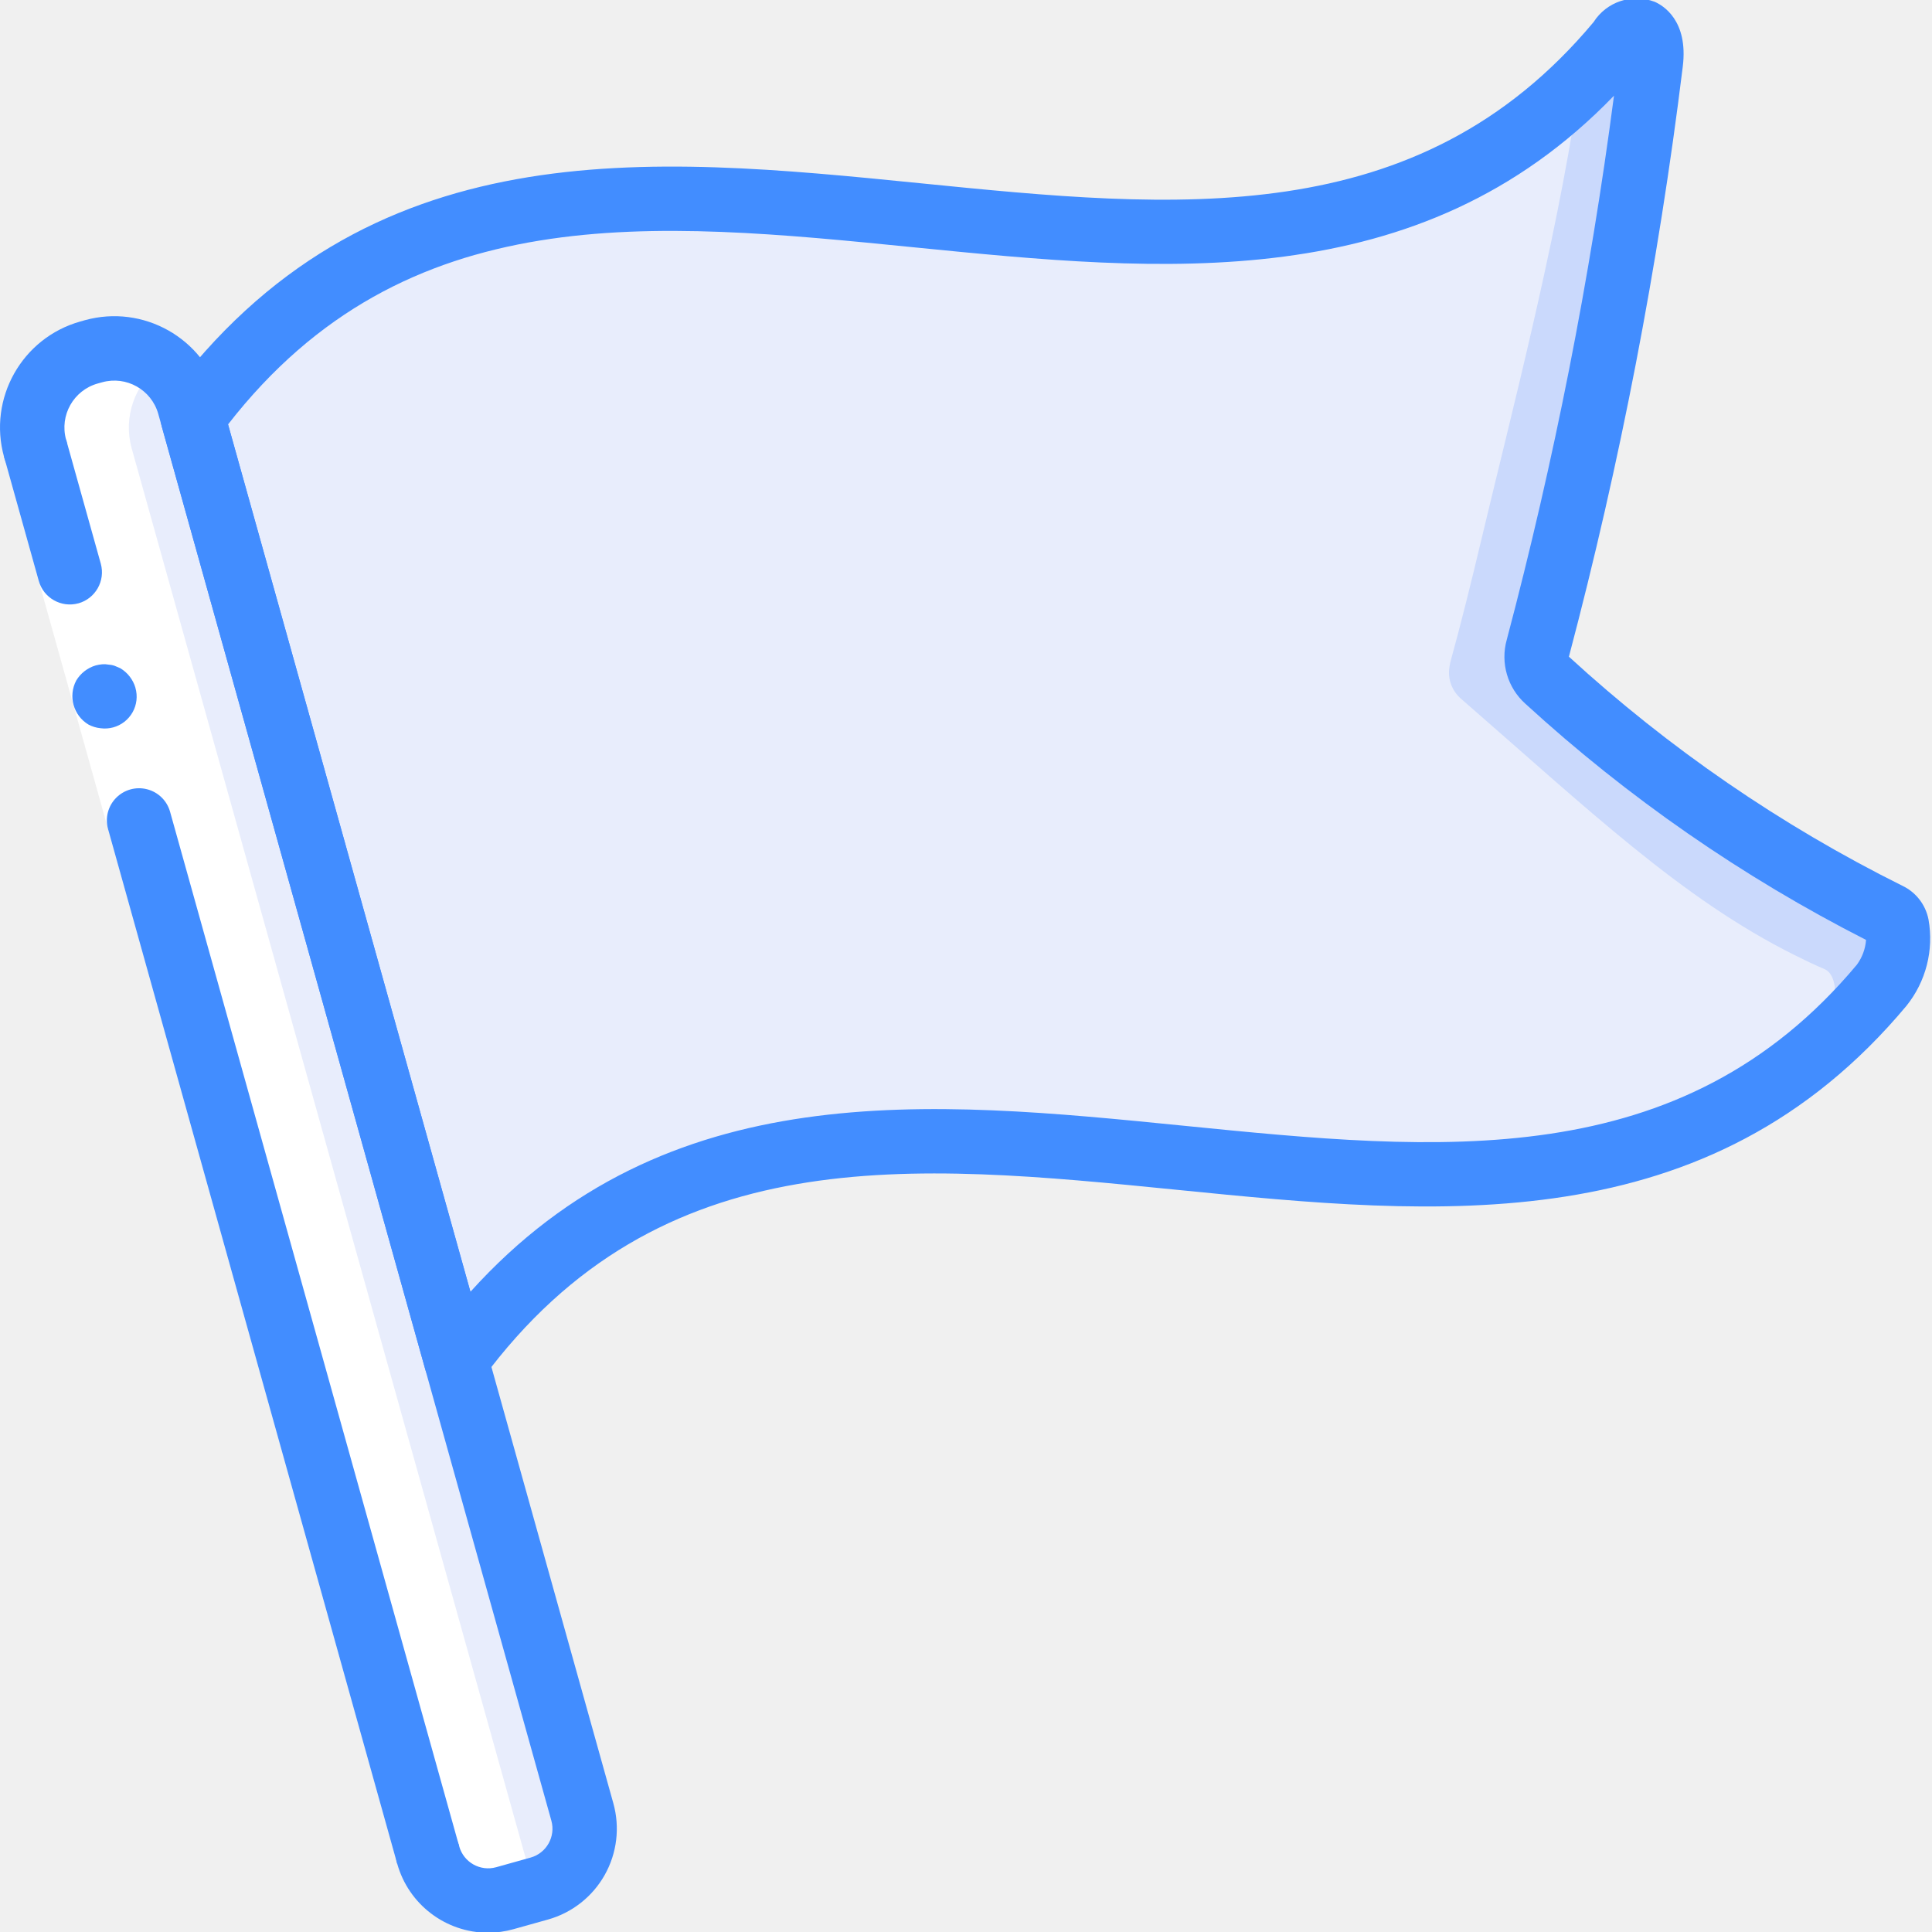
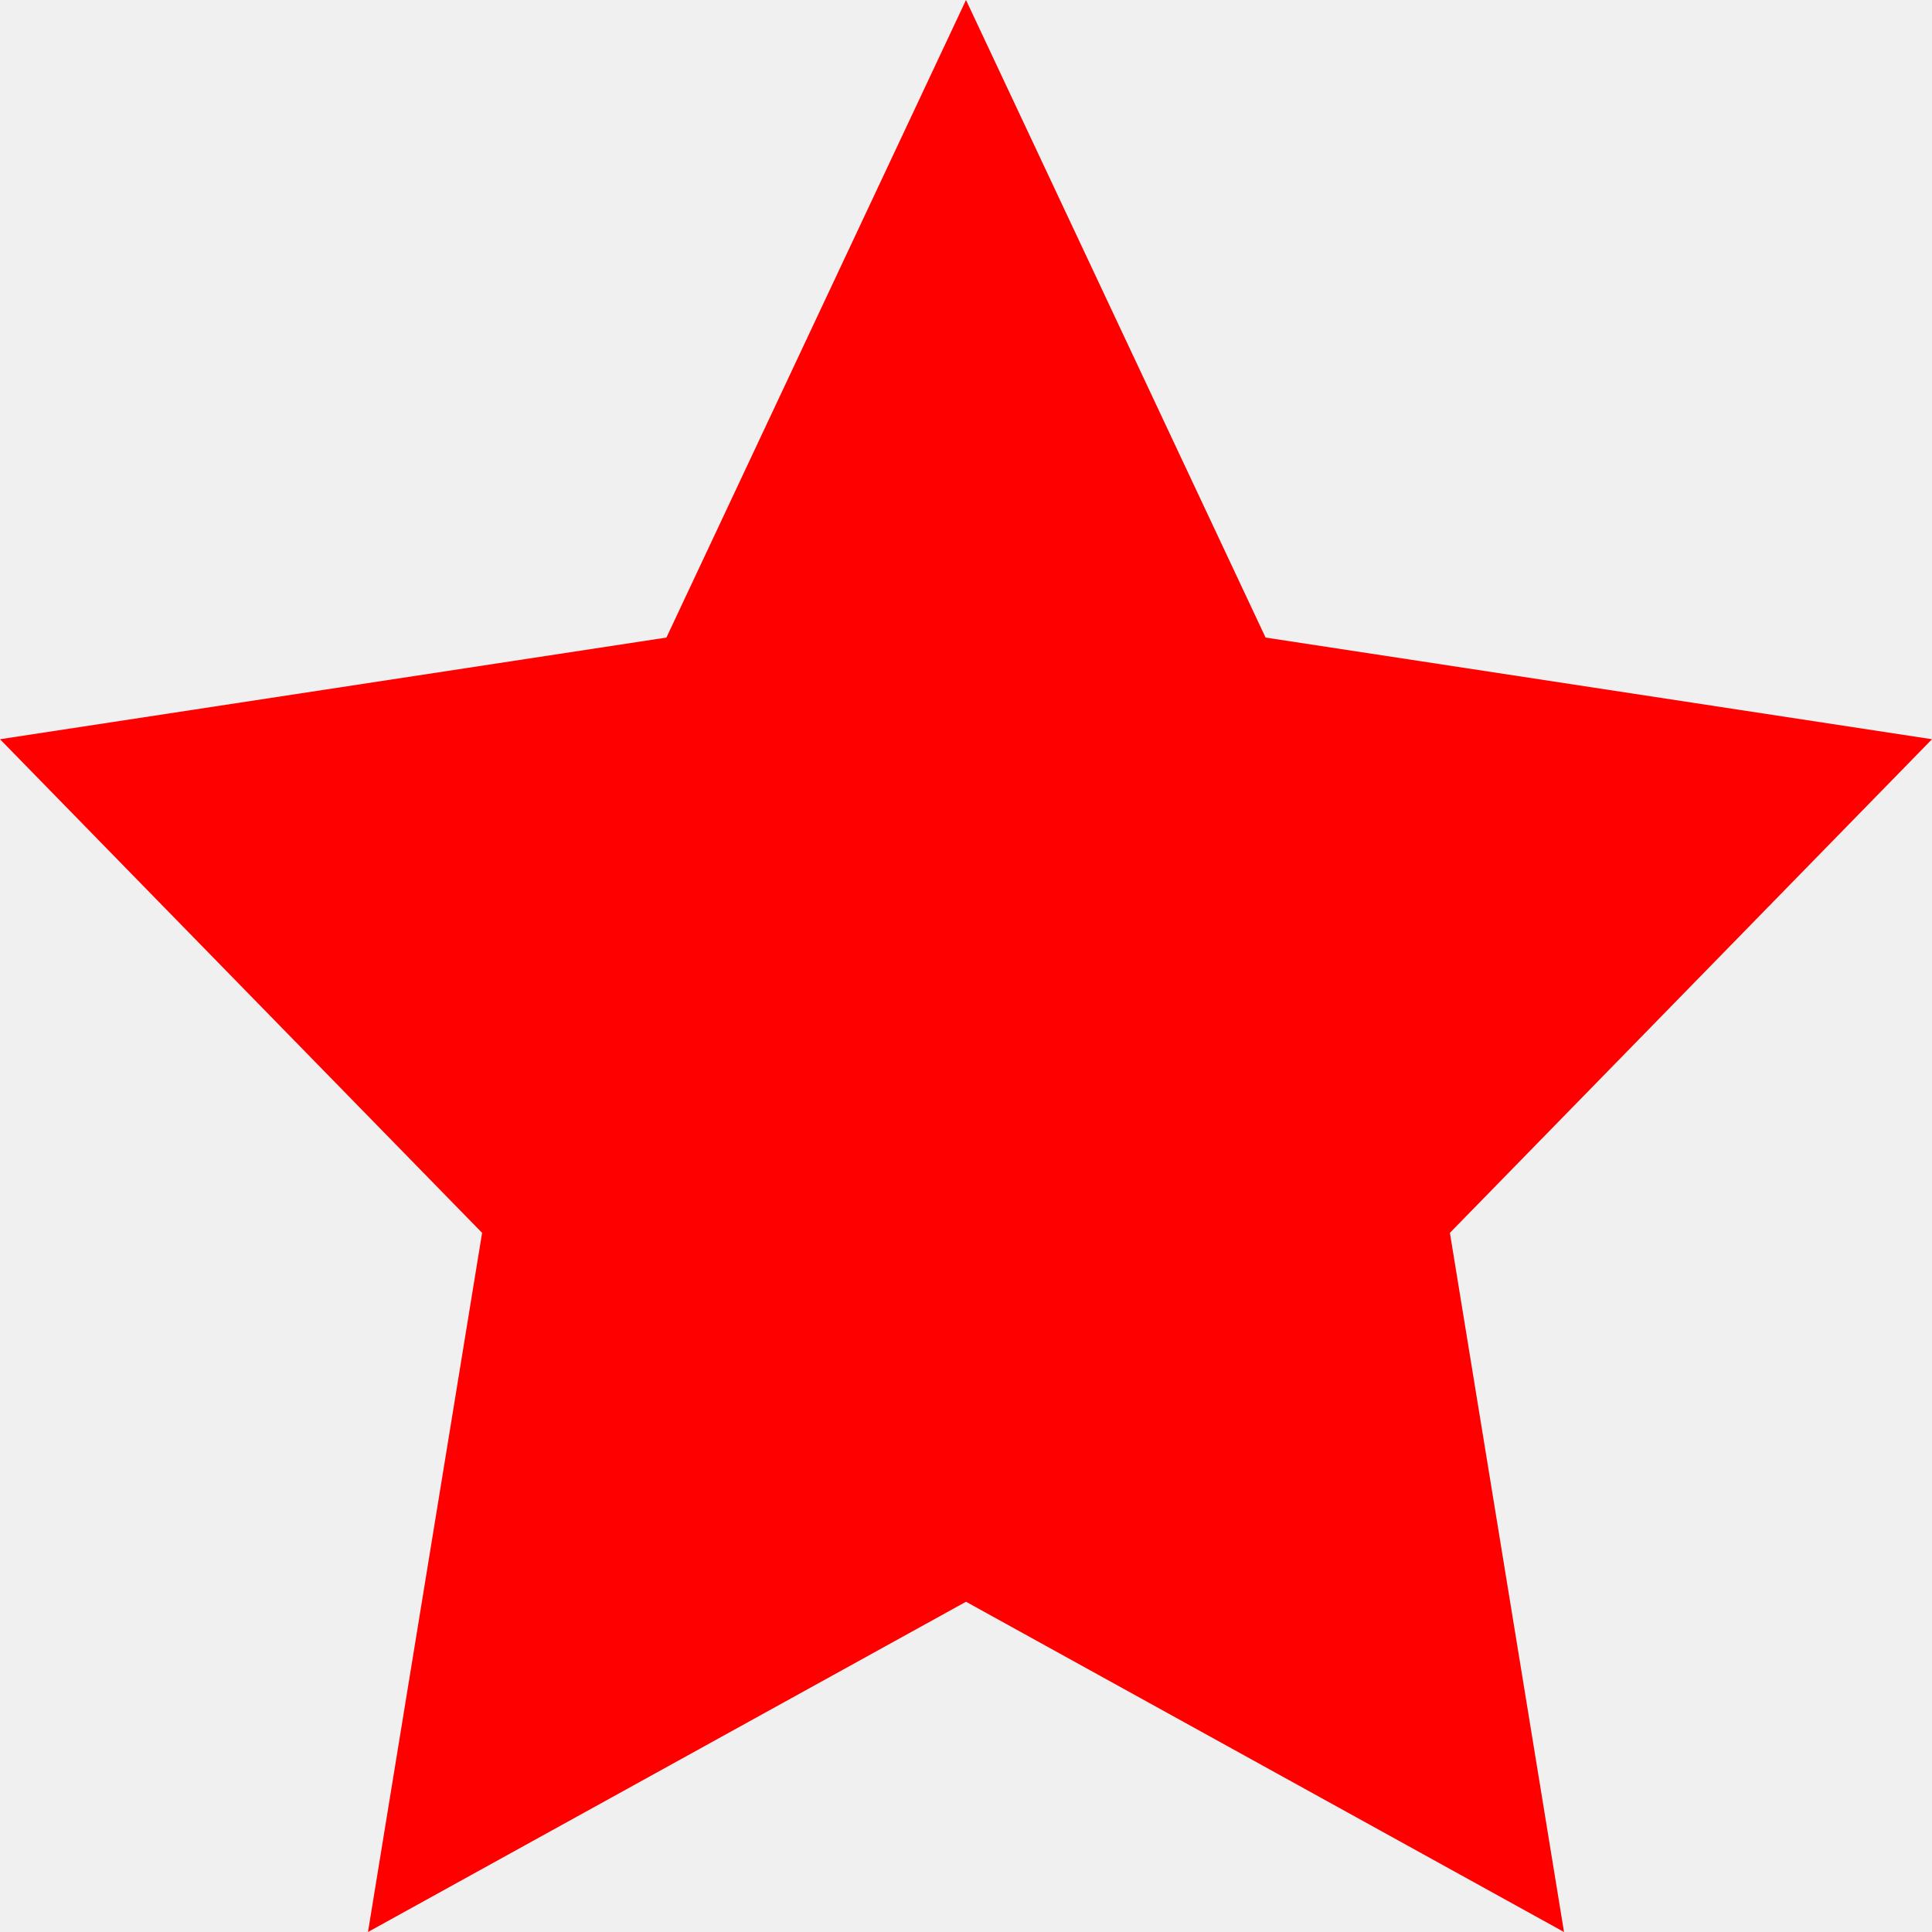
- <svg xmlns="http://www.w3.org/2000/svg" height="16" viewBox="0 0 60 60" width="16">
-   <g id="Page-1" fill="none" fill-rule="evenodd">
-     <g id="037---Waypoint-Flag" fill-rule="nonzero" transform="translate(0 -1)">
-       <g id="Icons_copy" transform="translate(0 1)">
-         <path id="Shape" d="m58.44 30.6c-11.88 14.2-32.78-3.93-44.27 11.64l-.66-2.34v-.01c-2.29-8.19-4.58-16.383-6.87-24.58-.22-.78-.43-1.56-.65-2.34 11.49-15.57 32.4 2.56 44.27-11.64.58-.7 1.13-.4 1.01.62-.06.48-.13.96-.19 1.43-.69 5-1.53 9.44-2.49 13.46-.27 1.13-.54 2.22-.83 3.29-.018.076-.032.153-.04.23-.011.28.103.551.31.74 2.978 2.702 6.276 5.029 9.82 6.93.28.14.55.27.82.39.46.2.35 1.48-.23 2.18z" fill="#e64c3c" />
-         <path id="Shape" d="m58.44 30.6c-.65.78-1.37 1.5-2.15 2.15-10.83 8.99-27.3-2.22-38.4 5.76h-.01c-1.42 1.046-2.671 2.304-3.71 3.73-.22-.78-1.95-.87-2.17-1.65v-.01c-.02-.07-.04-.13-.06-.2-2.27-8.12-4.54-16.247-6.81-24.38-.22-.78 1.08-2.25.86-3.03 5.09-6.89 12.02-7.18 19.19-6.6 7.87.65 16.04 2.35 22.38-2.46.998-.751 1.905-1.617 2.7-2.58.58-.7 1.13-.4 1.01.62-.06.48-.13.96-.19 1.43-.69 5-1.53 9.44-2.49 13.46-.27 1.13-.54 2.22-.83 3.29-.018.076-.032.153-.04.23-.011.28.103.551.31.74 2.978 2.702 6.276 5.029 9.82 6.93.28.14.55.27.82.39.46.2.35 1.48-.23 2.18z" fill="#cad9fc" />
-         <g fill="#e8edfc">
-           <path id="Shape" d="m56.41 32.61c-.04.05-.08.09-.12.14-10.83 8.99-27.3-2.22-38.4 5.76h-.01c-2.07.32-2 3.52-3.88 4.49-2.27-8.12-6.6-18.87-8.87-27-.22-.78 1.08-2.25.86-3.03 5.09-6.89 12.02-7.18 19.19-6.6 7.87.65 17.48 1.44 23.82-3.37-.71 4.7-2.07 9.87-3 13.78-.31 1.3-.62 2.56-.96 3.79-.018.086-.032.173-.04.26-.017.321.112.633.35.85 3.99 3.47 6.87 6.23 10.38 7.98.32.16.63.31.94.44.53.23.4 1.71-.26 2.51z" />
-           <path id="Shape" d="m9.452 10.011h.143c.64 0 1.254.254 1.707.707.453.453.707 1.067.707 1.707v45.363c0 1.066-.865 1.931-1.931 1.931h-1.109c-1.066 0-1.931-.865-1.931-1.931v-45.363c0-1.333 1.081-2.414 2.414-2.414z" transform="matrix(.963 -.269 .269 .963 -9.032 3.849)" />
-         </g>
-       </g>
-       <g id="Icons" fill="#fff" transform="translate(1 11)">
-         <path id="Shape" d="m14.678 48.951 1.068-.298c.063-.021.126-.045.186-.073-.306-.25-.527-.588-.634-.969l-12.209-43.689c-.27-.974.097-2.014.919-2.602-.598-.46-1.378-.613-2.106-.411l-.138.038c-1.284.359-2.034 1.69-1.675 2.974l12.209 43.689c.287 1.027 1.352 1.627 2.379 1.34z" />
-       </g>
-       <g id="Layer_2">
-         <path id="Shape" d="m2.053 14.653 3.499 12.52 8.71 31.168-1.926.539-8.71-31.169-3.499-12.52z" fill="#fff" />
-         <g fill="#428dff">
-           <path id="Shape" d="m2.436 19.737c.531-.15.841-.701.694-1.232l-1.077-3.853-1.926.538 1.077 3.852c.15.531.701.841 1.232.694z" />
-           <path id="Shape" d="m12.335 58.88 1.926-.538-8.979-32.132c-.096-.344-.369-.611-.715-.699-.346-.089-.713.014-.963.269-.25.255-.345.625-.248.969z" />
-           <path id="Shape" d="m4.206 22.358c-.075-.254-.243-.47-.47-.606l-.177-.075c-.064-.022-.13-.034-.198-.038-.063-.012-.127-.015-.19-.009-.067.007-.133.018-.198.035-.254.075-.47.243-.606.47-.256.485-.088 1.086.382 1.368.116.061.243.1.374.113.13.017.261.009.388-.025.257-.069.475-.238.606-.47.131-.232.162-.506.088-.762z" />
-           <path id="Shape" d="m15.154 61.023c-1.313-.004-2.464-.879-2.818-2.143-.105-.347-.014-.723.238-.984.252-.261.624-.365.975-.272.35.092.623.367.713.718.139.495.652.784 1.147.646l1.069-.299c.495-.139.783-.652.645-1.147l-12.208-43.689c-.212-.751-.991-1.19-1.743-.981l-.137.038c-.752.211-1.191.99-.983 1.743.106.347.015.724-.237.985-.252.261-.625.366-.976.273-.351-.093-.624-.368-.713-.72-.505-1.815.555-3.697 2.369-4.207l.138-.039c1.815-.504 3.696.555 4.207 2.369l12.208 43.689c.209.749.113 1.55-.269 2.227-.381.677-1.016 1.175-1.765 1.384l-1.069.299c-.258.072-.524.109-.792.109z" />
-           <path id="Shape" d="m14.166 44.244c-.061 0-.121-.006-.181-.017-.376-.069-.68-.346-.782-.714l-8.18-29.27c-.083-.297-.024-.615.158-.863 6.201-8.407 14.946-7.535 23.404-6.689 7.937.795 15.433 1.542 20.905-5.005.403-.634 1.196-.897 1.898-.63.249.108 1.051.572.872 2.013-.762 6.181-1.944 12.304-3.536 18.325 3.1 2.844 6.584 5.238 10.351 7.112.423.199.726.588.816 1.047.171.951-.078 1.929-.683 2.682l-.003.004c-6.153 7.359-14.53 6.523-22.64 5.713-8.264-.825-16.07-1.607-21.596 5.886-.188.256-.487.406-.804.406zm-7.083-30.062 7.527 26.935c6.095-6.761 14.252-5.946 22.155-5.156 7.934.793 15.431 1.542 20.904-5.004.164-.224.262-.49.283-.767-3.84-1.955-7.398-4.421-10.577-7.332-.556-.497-.782-1.266-.583-1.984 1.472-5.557 2.585-11.203 3.332-16.903-6.059 6.276-14.023 5.479-21.737 4.71-8.125-.812-15.798-1.579-21.305 5.5zm51.166 16.145.02.009z" />
-         </g>
+ <svg xmlns="http://www.w3.org/2000/svg" width="800px" height="800px" viewBox="0 0 32 32" version="1.1" fill="#000000">
+   <g id="SVGRepo_bgCarrier" stroke-width="0" />
+   <g id="SVGRepo_tracerCarrier" stroke-linecap="round" stroke-linejoin="round" />
+   <g id="SVGRepo_iconCarrier">
+     <defs> </defs>
+     <g id="Page-1" stroke="none" stroke-width="1" fill="none" fill-rule="evenodd">
+       <g id="Icon-Set-Filled" transform="translate(-154, -881)" fill="#ff0000">
+         <path d="M186,893.244 L174.962,891.56 L170,881 L165.038,891.56 L154,893.244 L161.985,901.42 L160.095,913 L170,907.53 L179.905,913 L178.015,901.42 L186,893.244" id="start-favorite"> </path>
      </g>
    </g>
  </g>
</svg>
